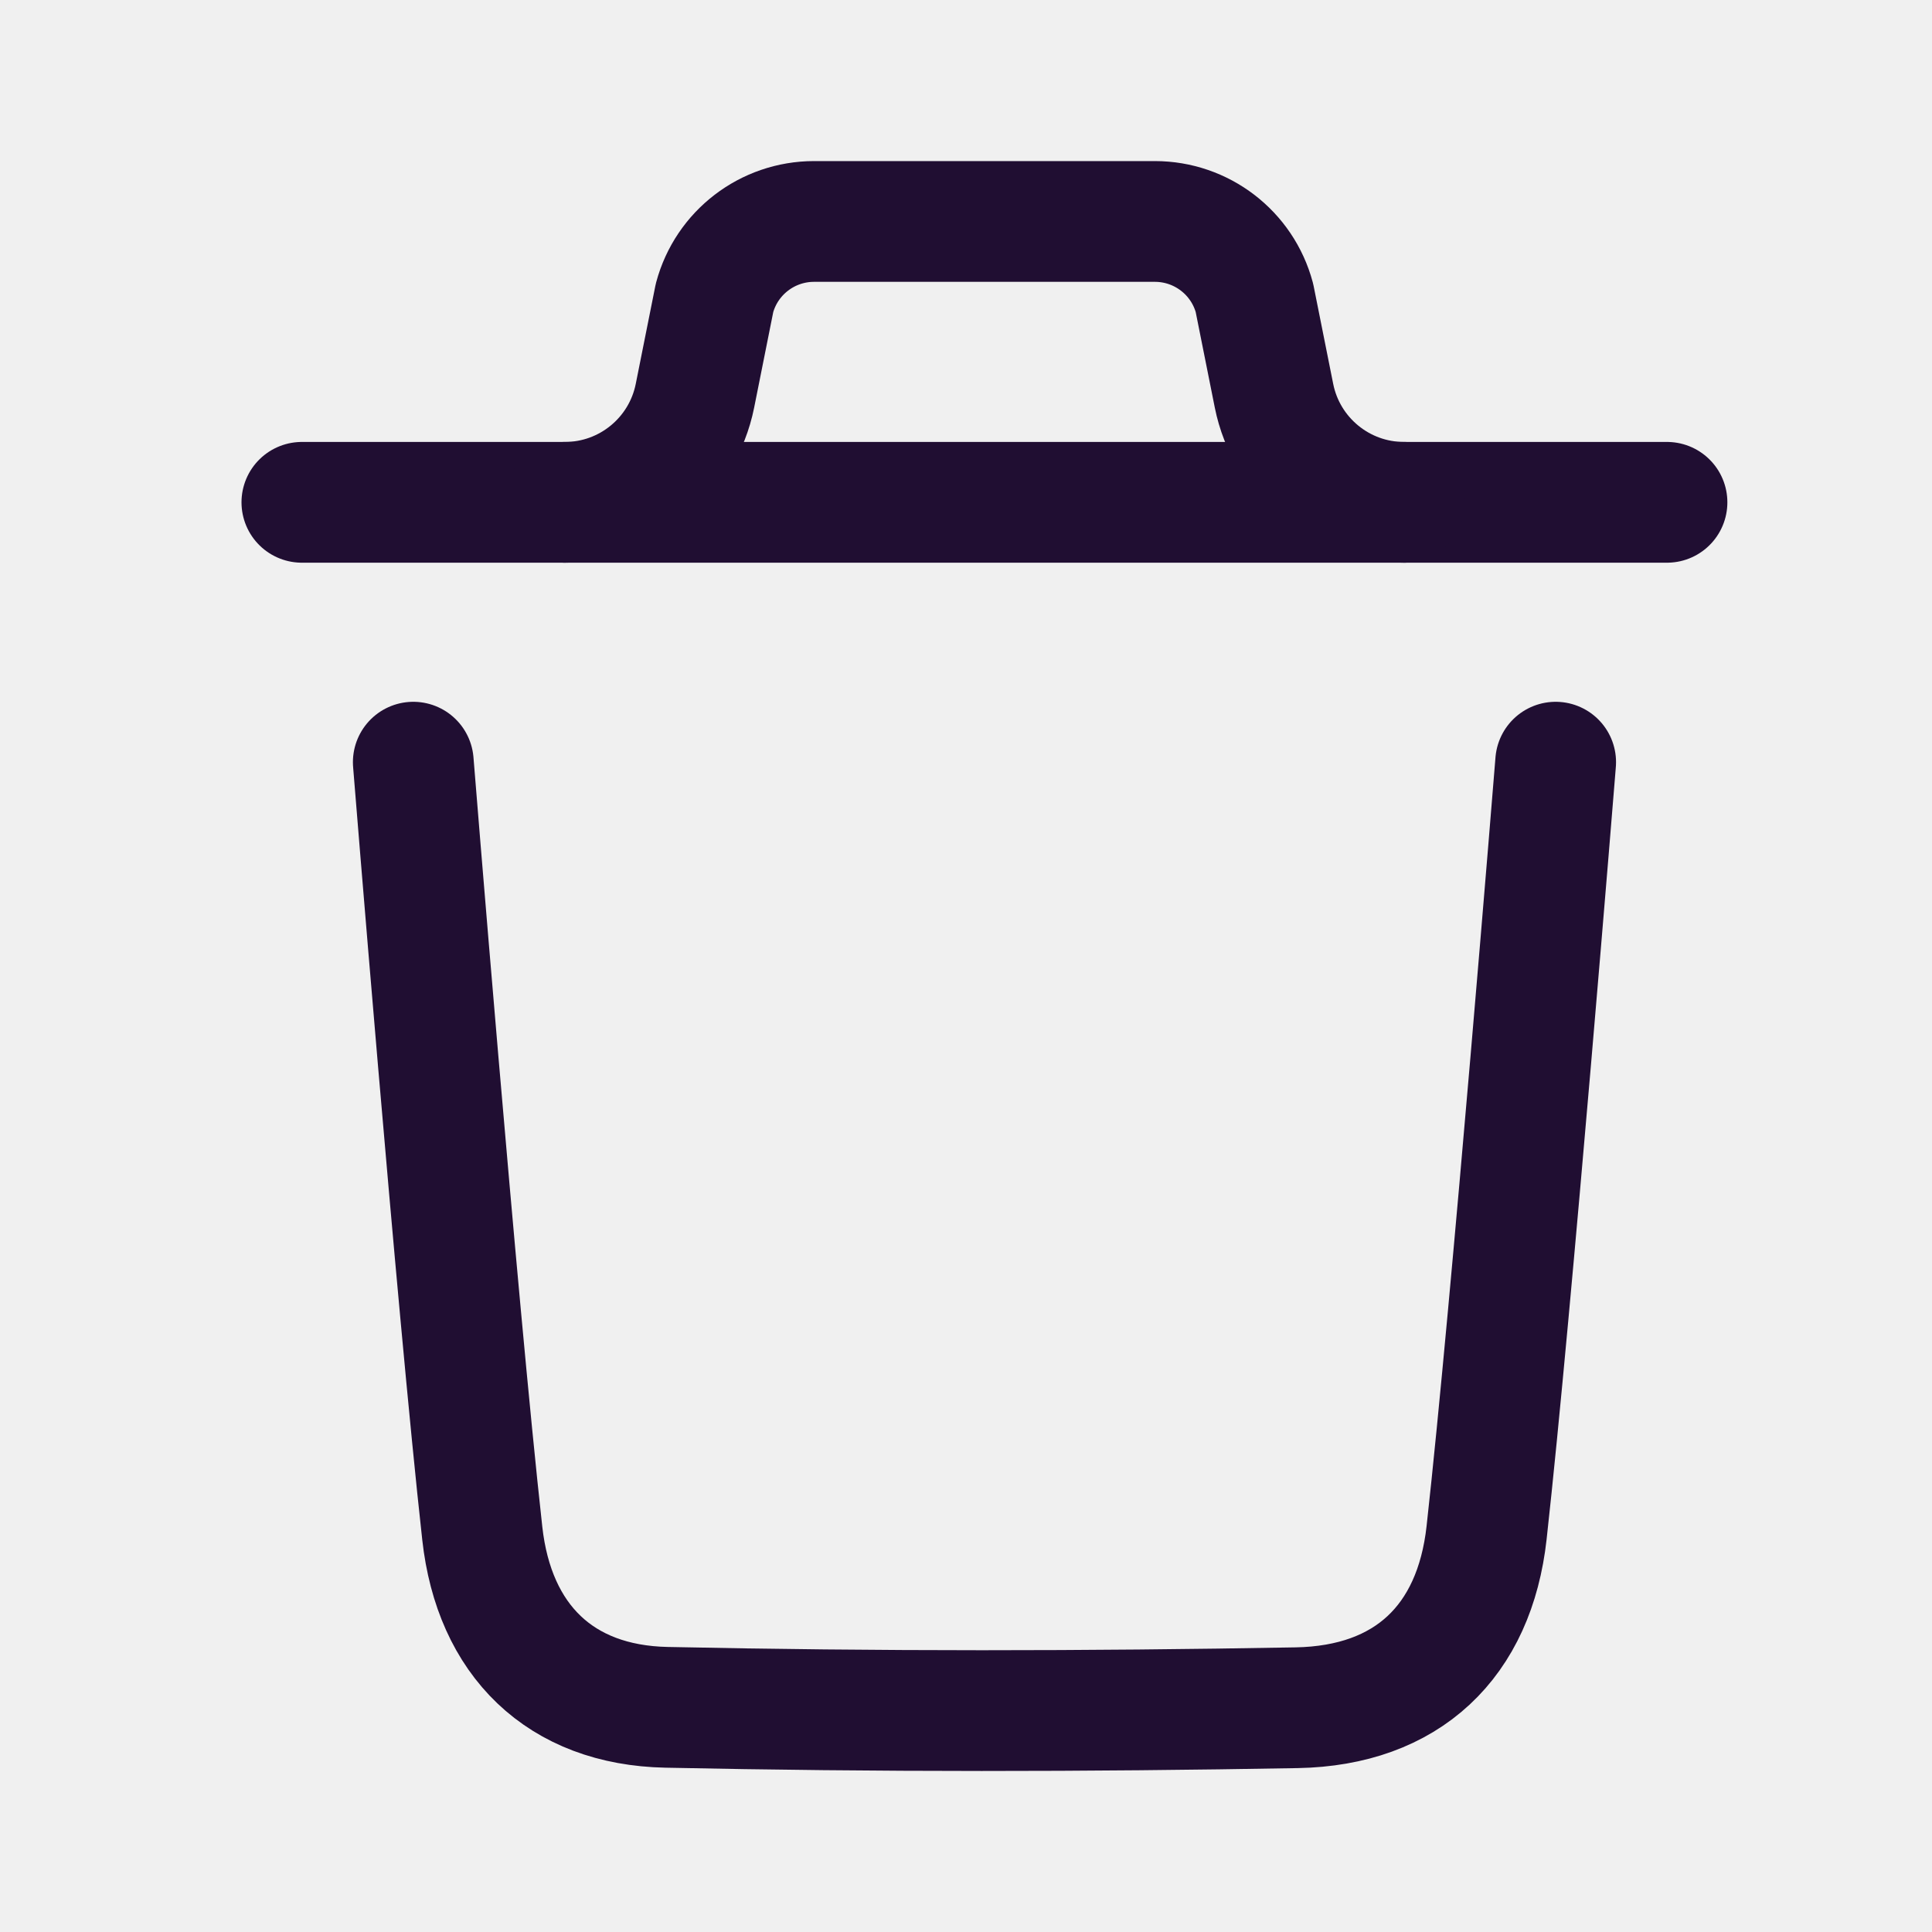
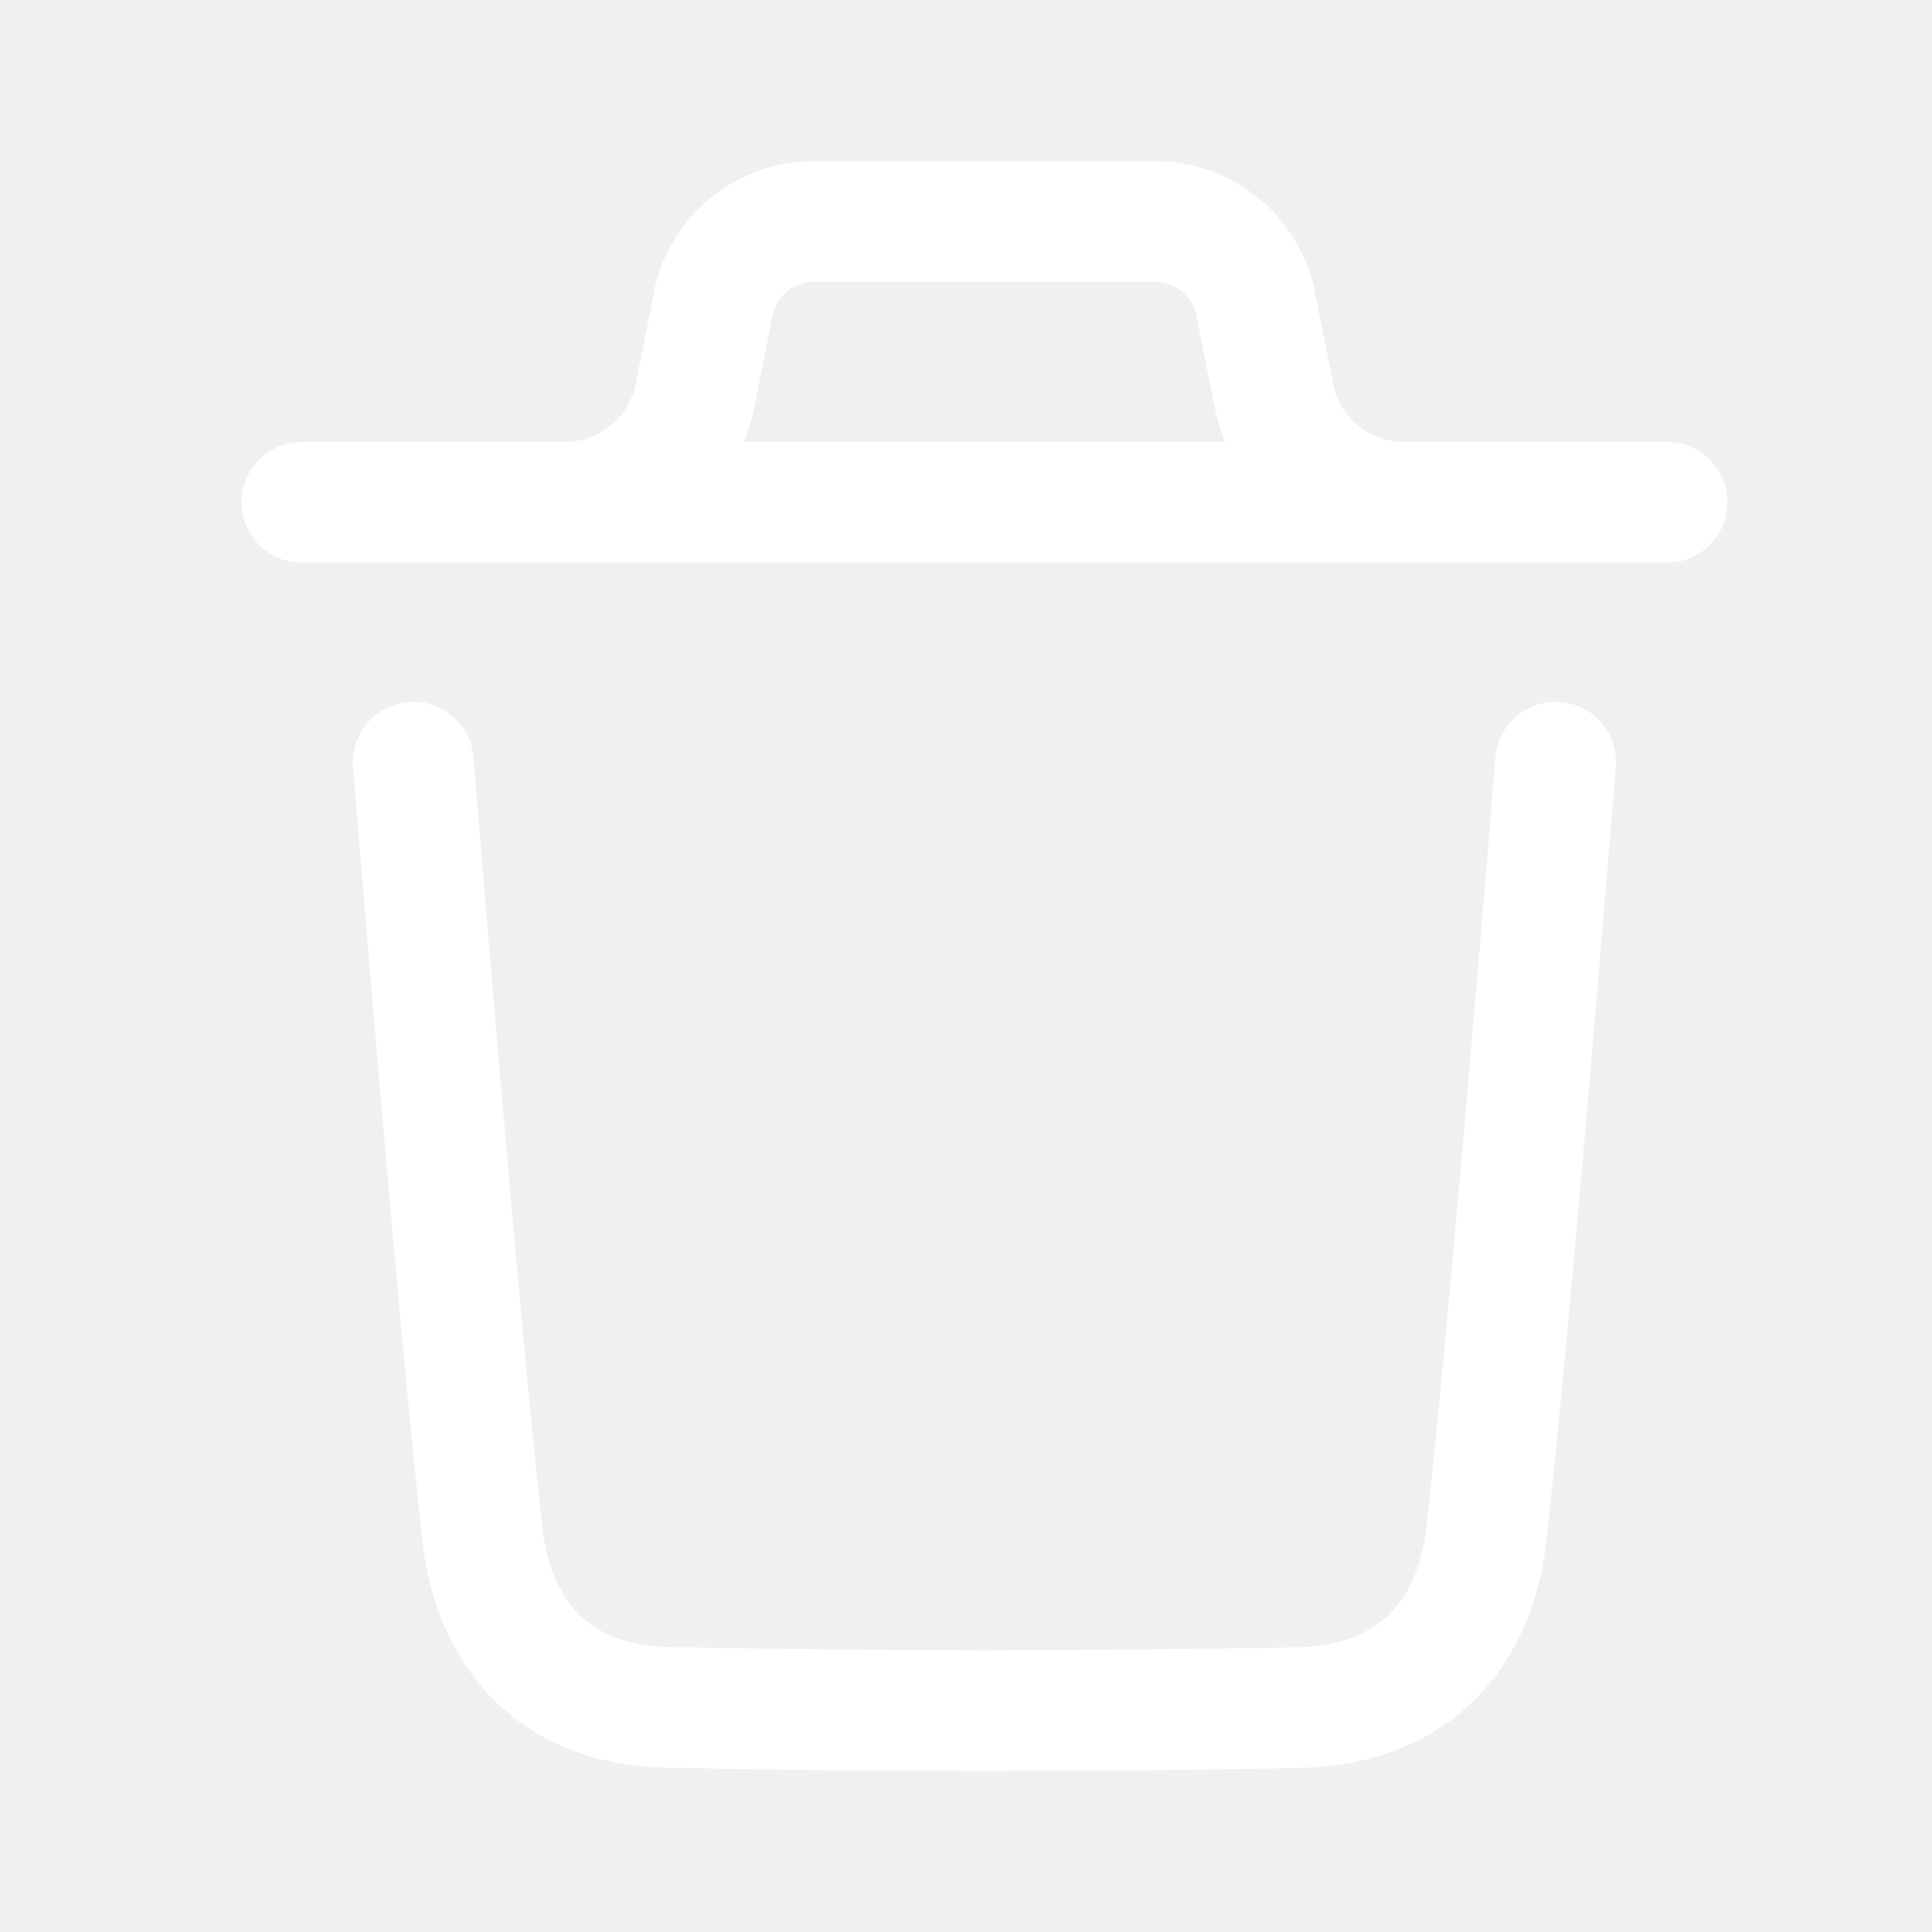
<svg xmlns="http://www.w3.org/2000/svg" width="24" height="24" viewBox="0 0 24 24" fill="none">
-   <path d="M19.325 9.468C19.325 9.468 18.782 16.203 18.467 19.04C18.317 20.395 17.48 21.189 16.109 21.214C13.5 21.261 10.888 21.264 8.28 21.209C6.961 21.182 6.138 20.378 5.991 19.047C5.674 16.185 5.134 9.468 5.134 9.468" stroke="#200E32" stroke-width="1.5" stroke-linecap="round" stroke-linejoin="round" />
-   <path d="M20.708 6.24H3.75" stroke="#200E32" stroke-width="1.5" stroke-linecap="round" stroke-linejoin="round" />
-   <path d="M17.441 6.24C16.656 6.24 15.98 5.685 15.826 4.916L15.583 3.7C15.433 3.139 14.925 2.751 14.346 2.751H10.113C9.534 2.751 9.026 3.139 8.876 3.7L8.633 4.916C8.479 5.685 7.803 6.24 7.018 6.24" stroke="#200E32" stroke-width="1.5" stroke-linecap="round" stroke-linejoin="round" />
+   <path d="M19.325 9.468C19.325 9.468 18.782 16.203 18.467 19.04C18.317 20.395 17.48 21.189 16.109 21.214C13.5 21.261 10.888 21.264 8.28 21.209C6.961 21.182 6.138 20.378 5.991 19.047C5.674 16.185 5.134 9.468 5.134 9.468" stroke="#fff" stroke-width="1.5" stroke-linecap="round" stroke-linejoin="round" />
+   <path d="M20.708 6.24H3.75" stroke="#fff" stroke-width="1.5" stroke-linecap="round" stroke-linejoin="round" />
+   <path d="M17.441 6.24C16.656 6.24 15.98 5.685 15.826 4.916L15.583 3.7C15.433 3.139 14.925 2.751 14.346 2.751H10.113C9.534 2.751 9.026 3.139 8.876 3.7L8.633 4.916C8.479 5.685 7.803 6.24 7.018 6.24" stroke="#fff" stroke-width="1.5" stroke-linecap="round" stroke-linejoin="round" />
</svg>
